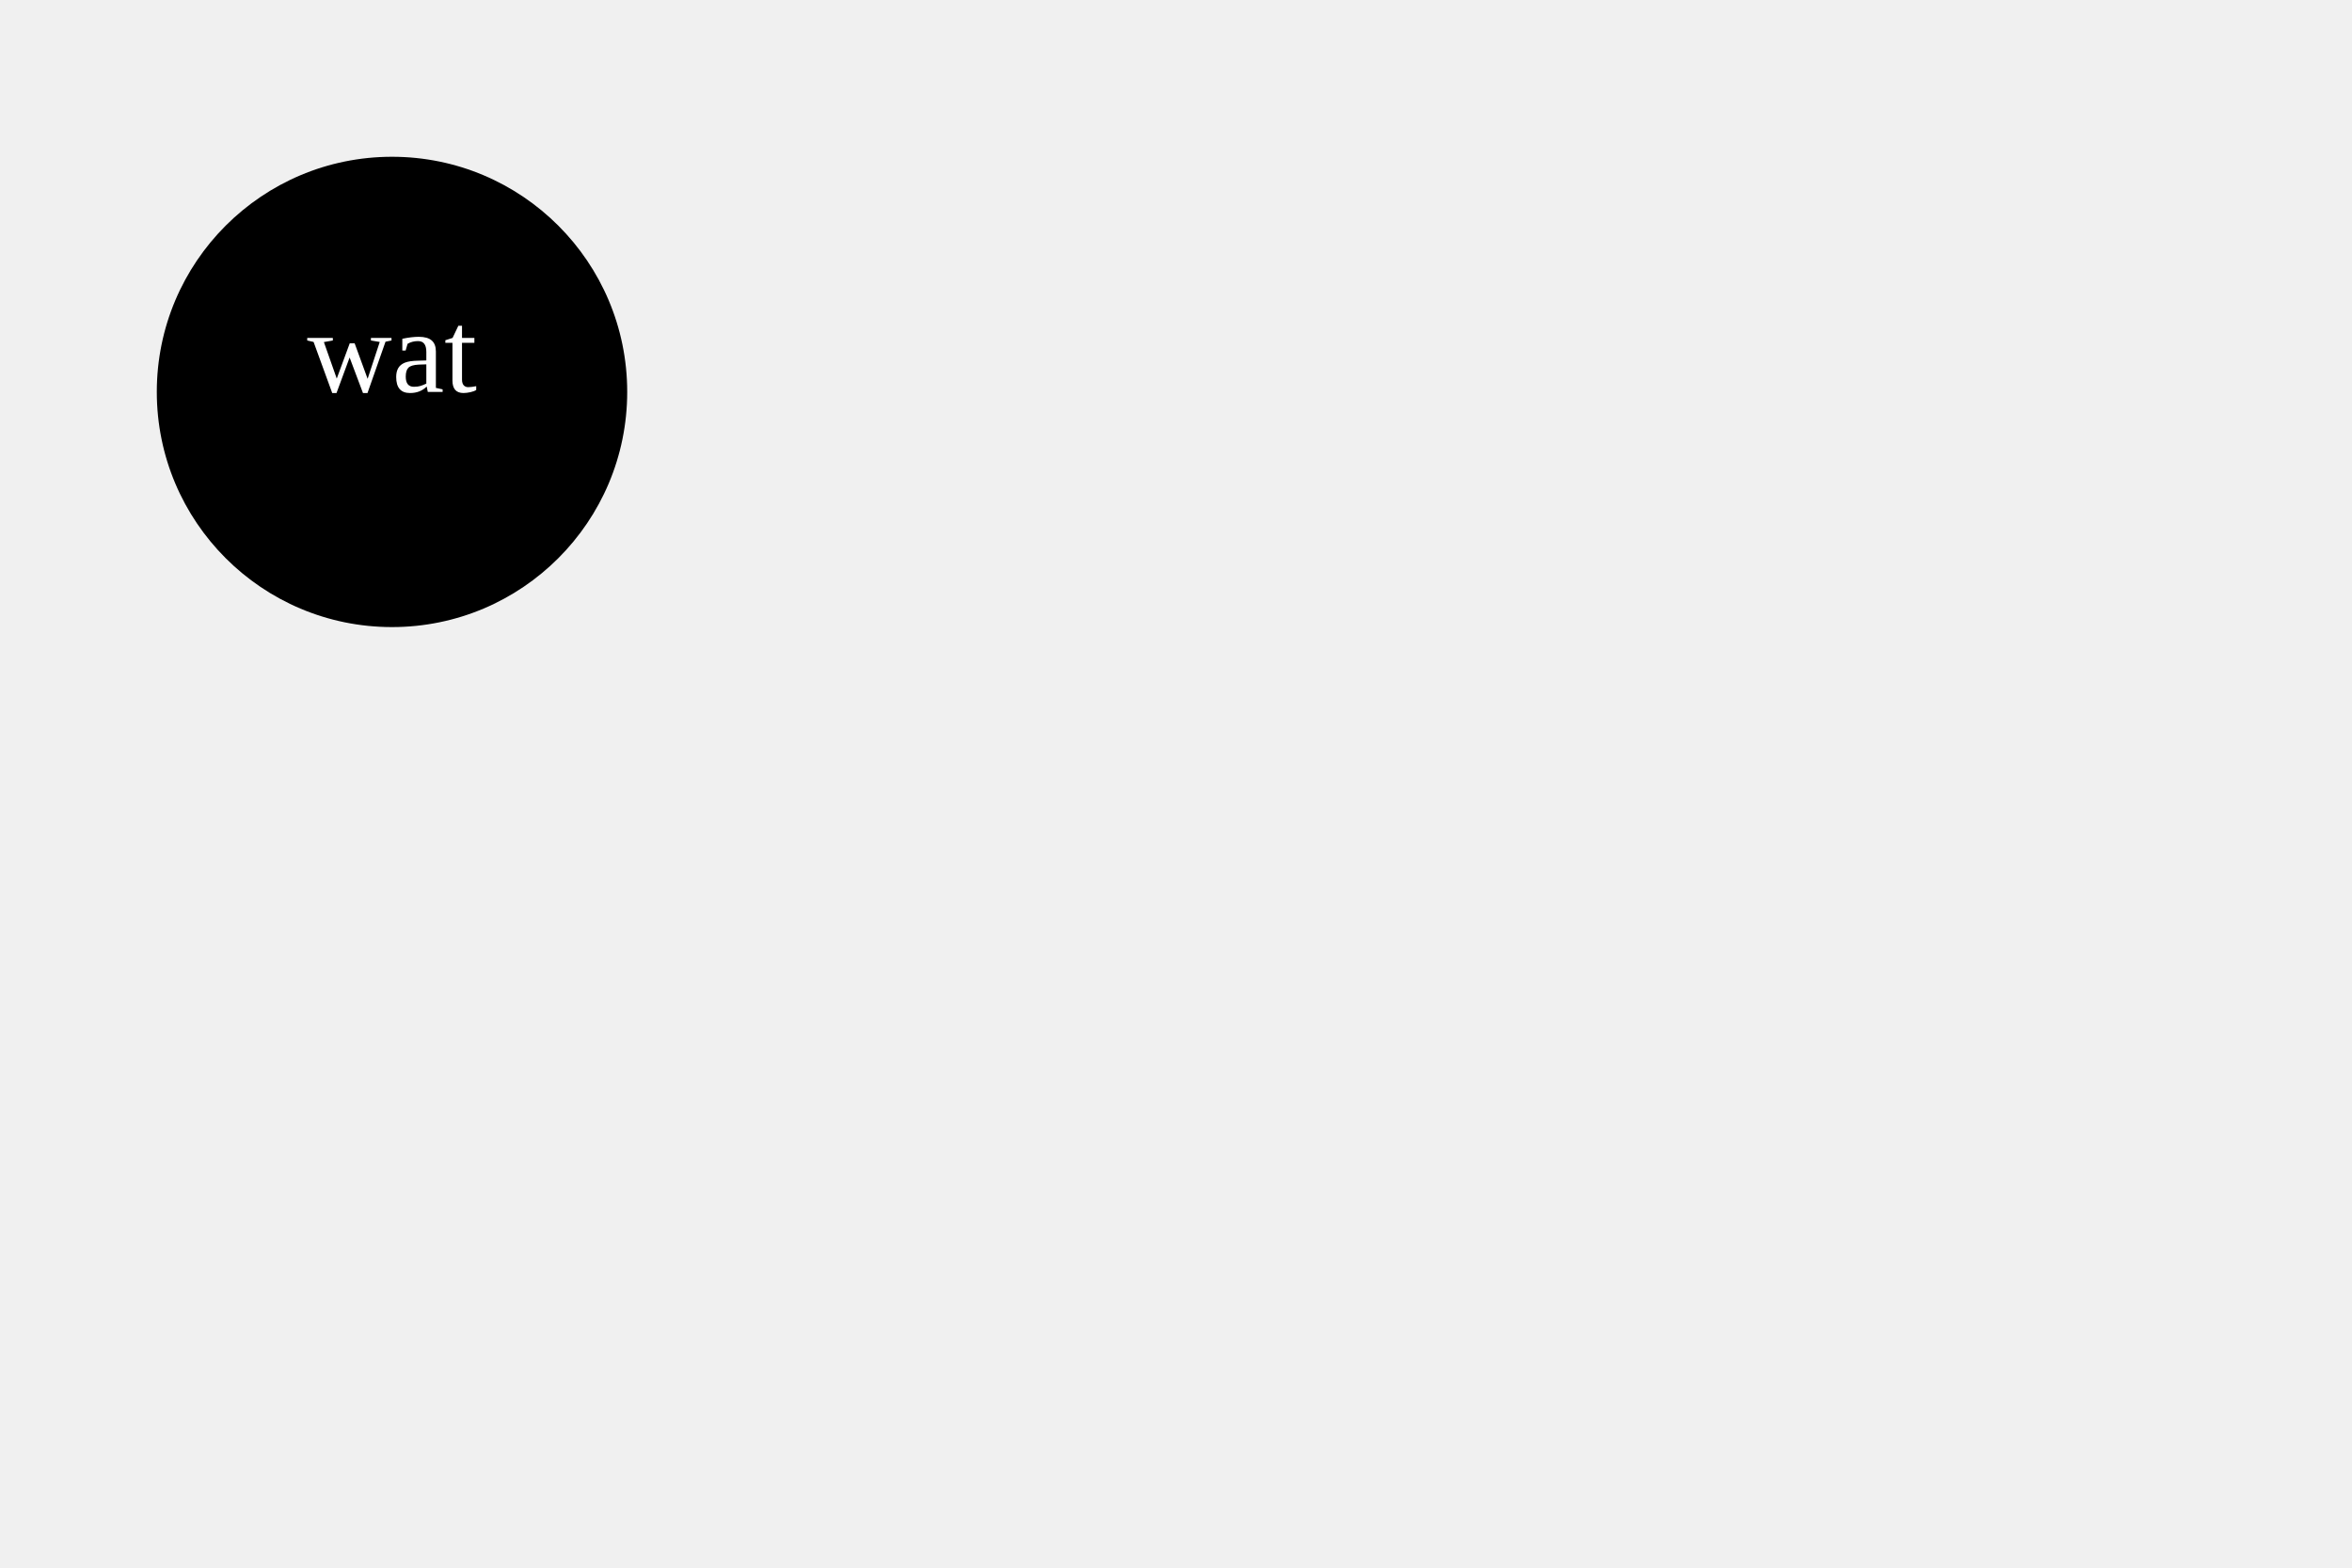
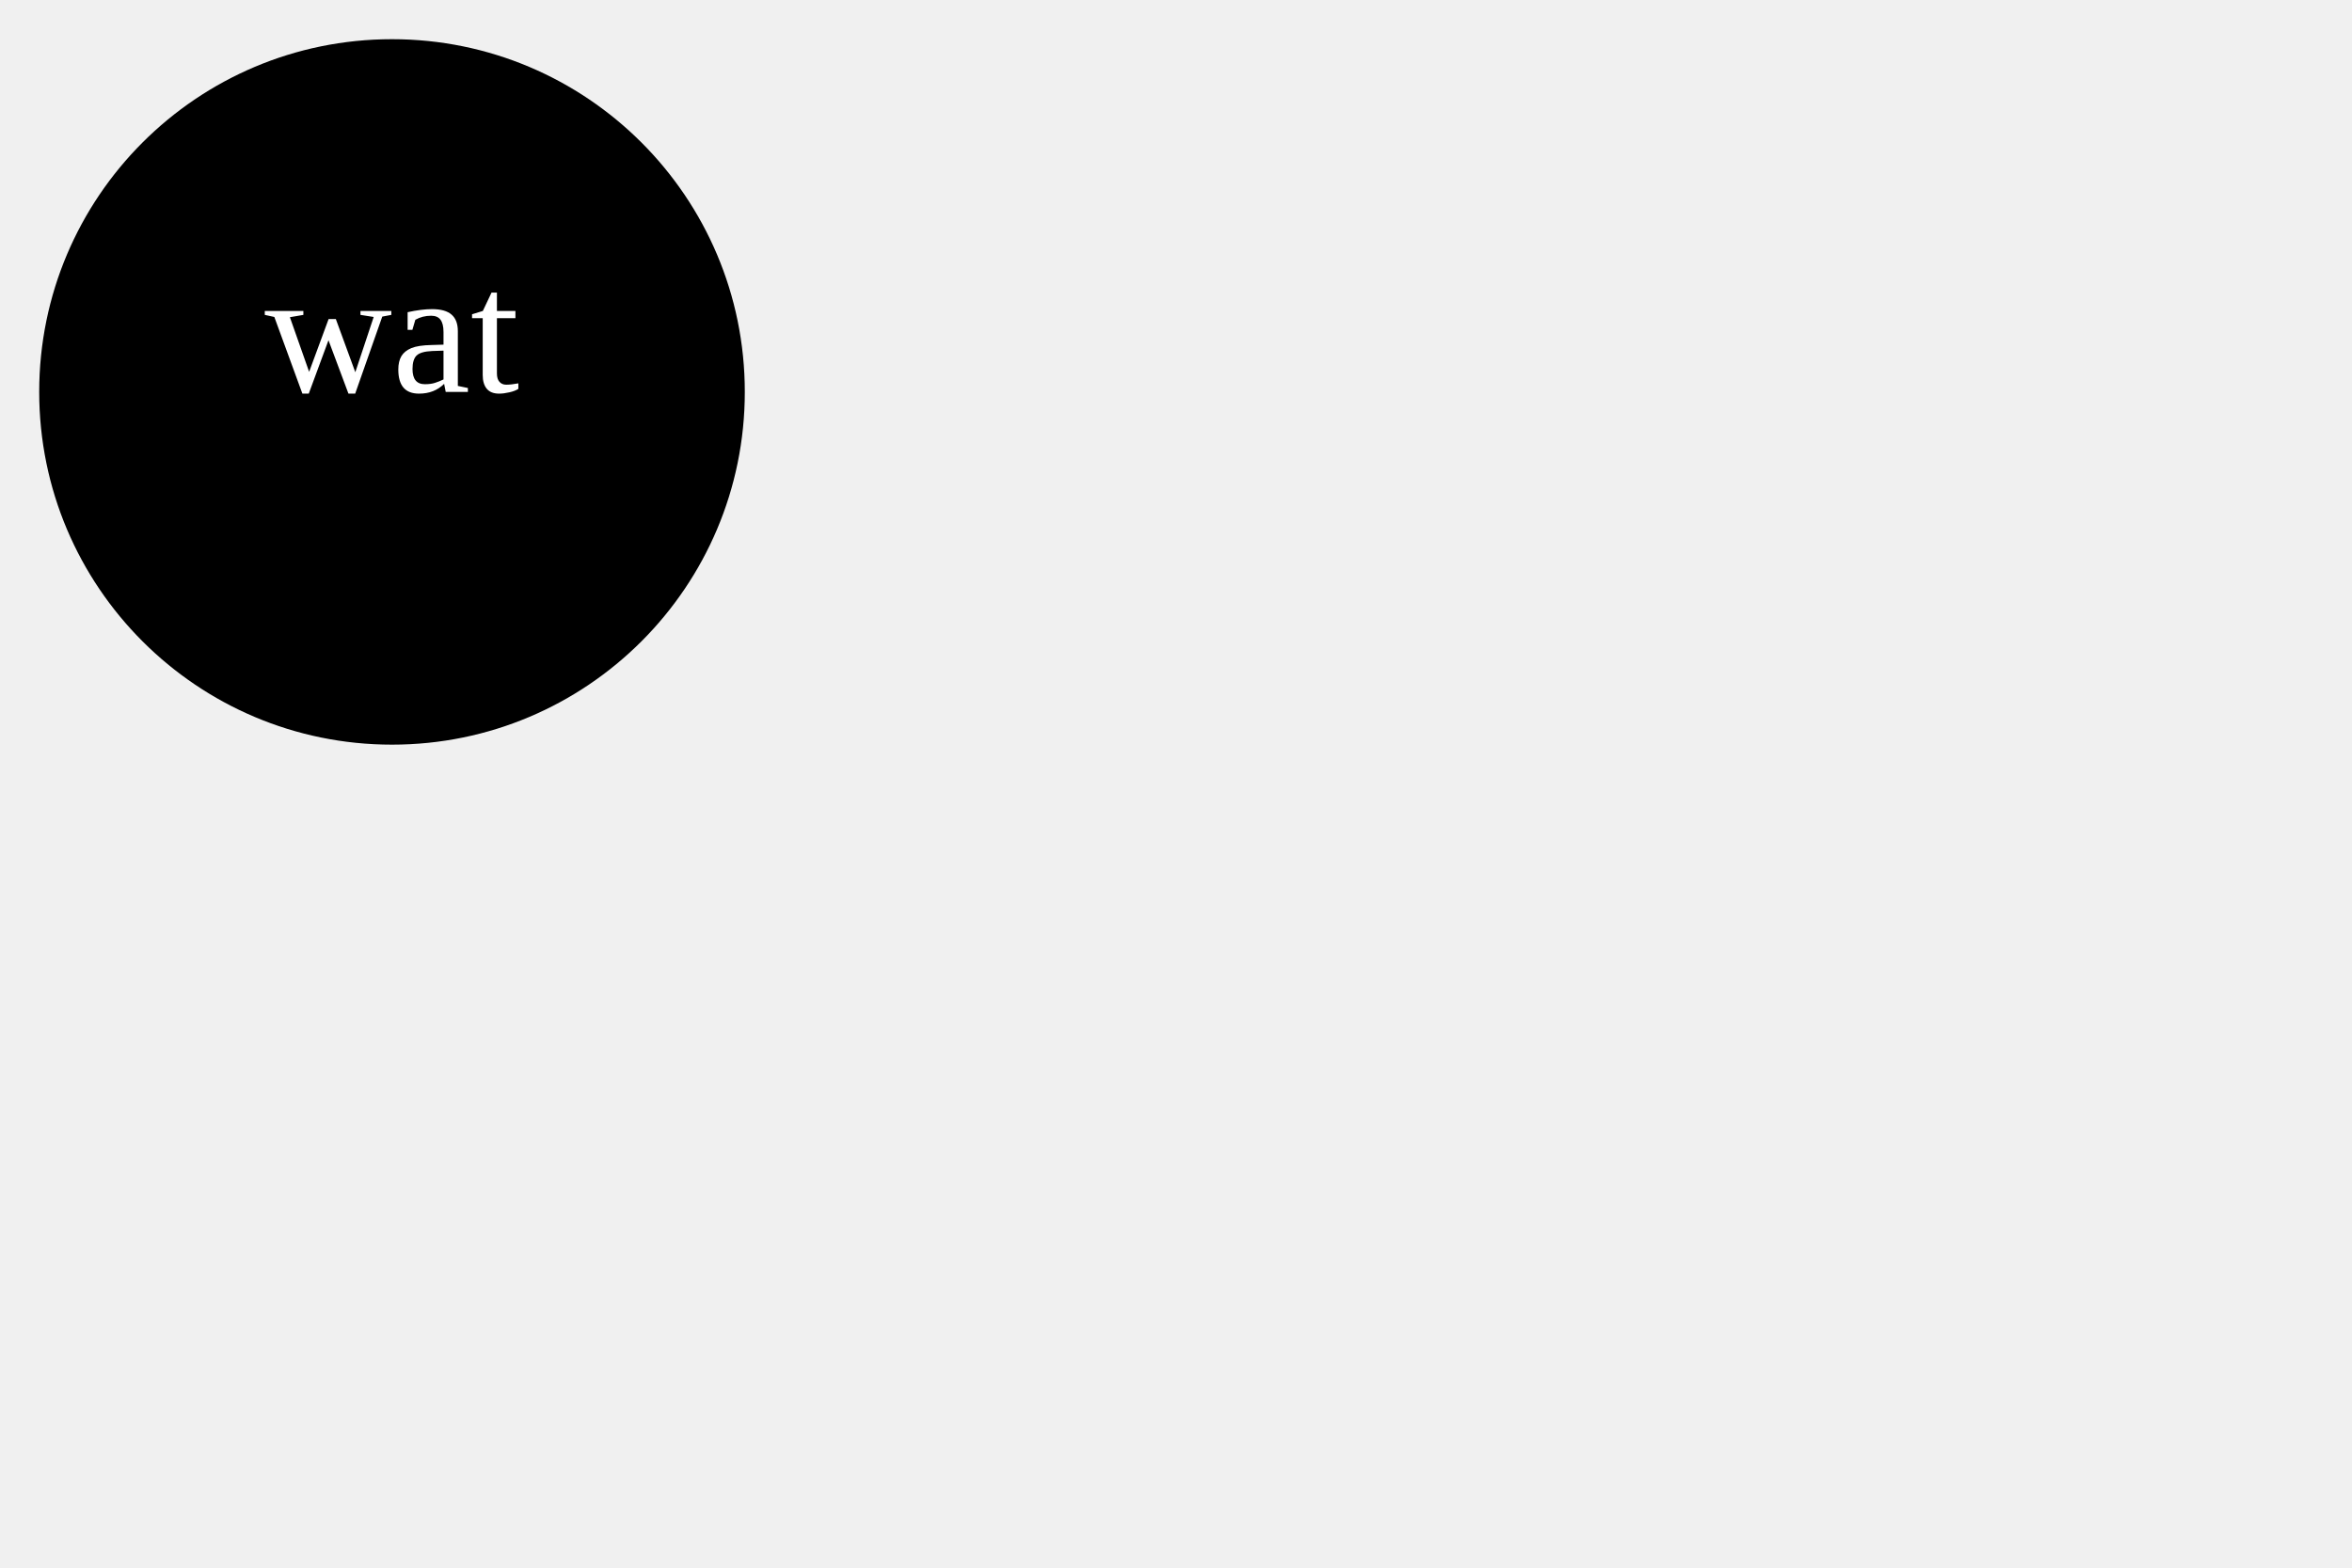
<svg xmlns="http://www.w3.org/2000/svg" version="1.1" width="300" height="200">
-   <circle cx="50" cy="50" r="30" fill="black" />
-   <text x="50" y="50" font-size="15" text-anchor="middle" fill="white">wat</text>
+   <circle cx="50" cy="50" r="45" fill="black" />
+   <text x="50" y="50" font-size="22.5" text-anchor="middle" fill="white">wat</text>
</svg>
